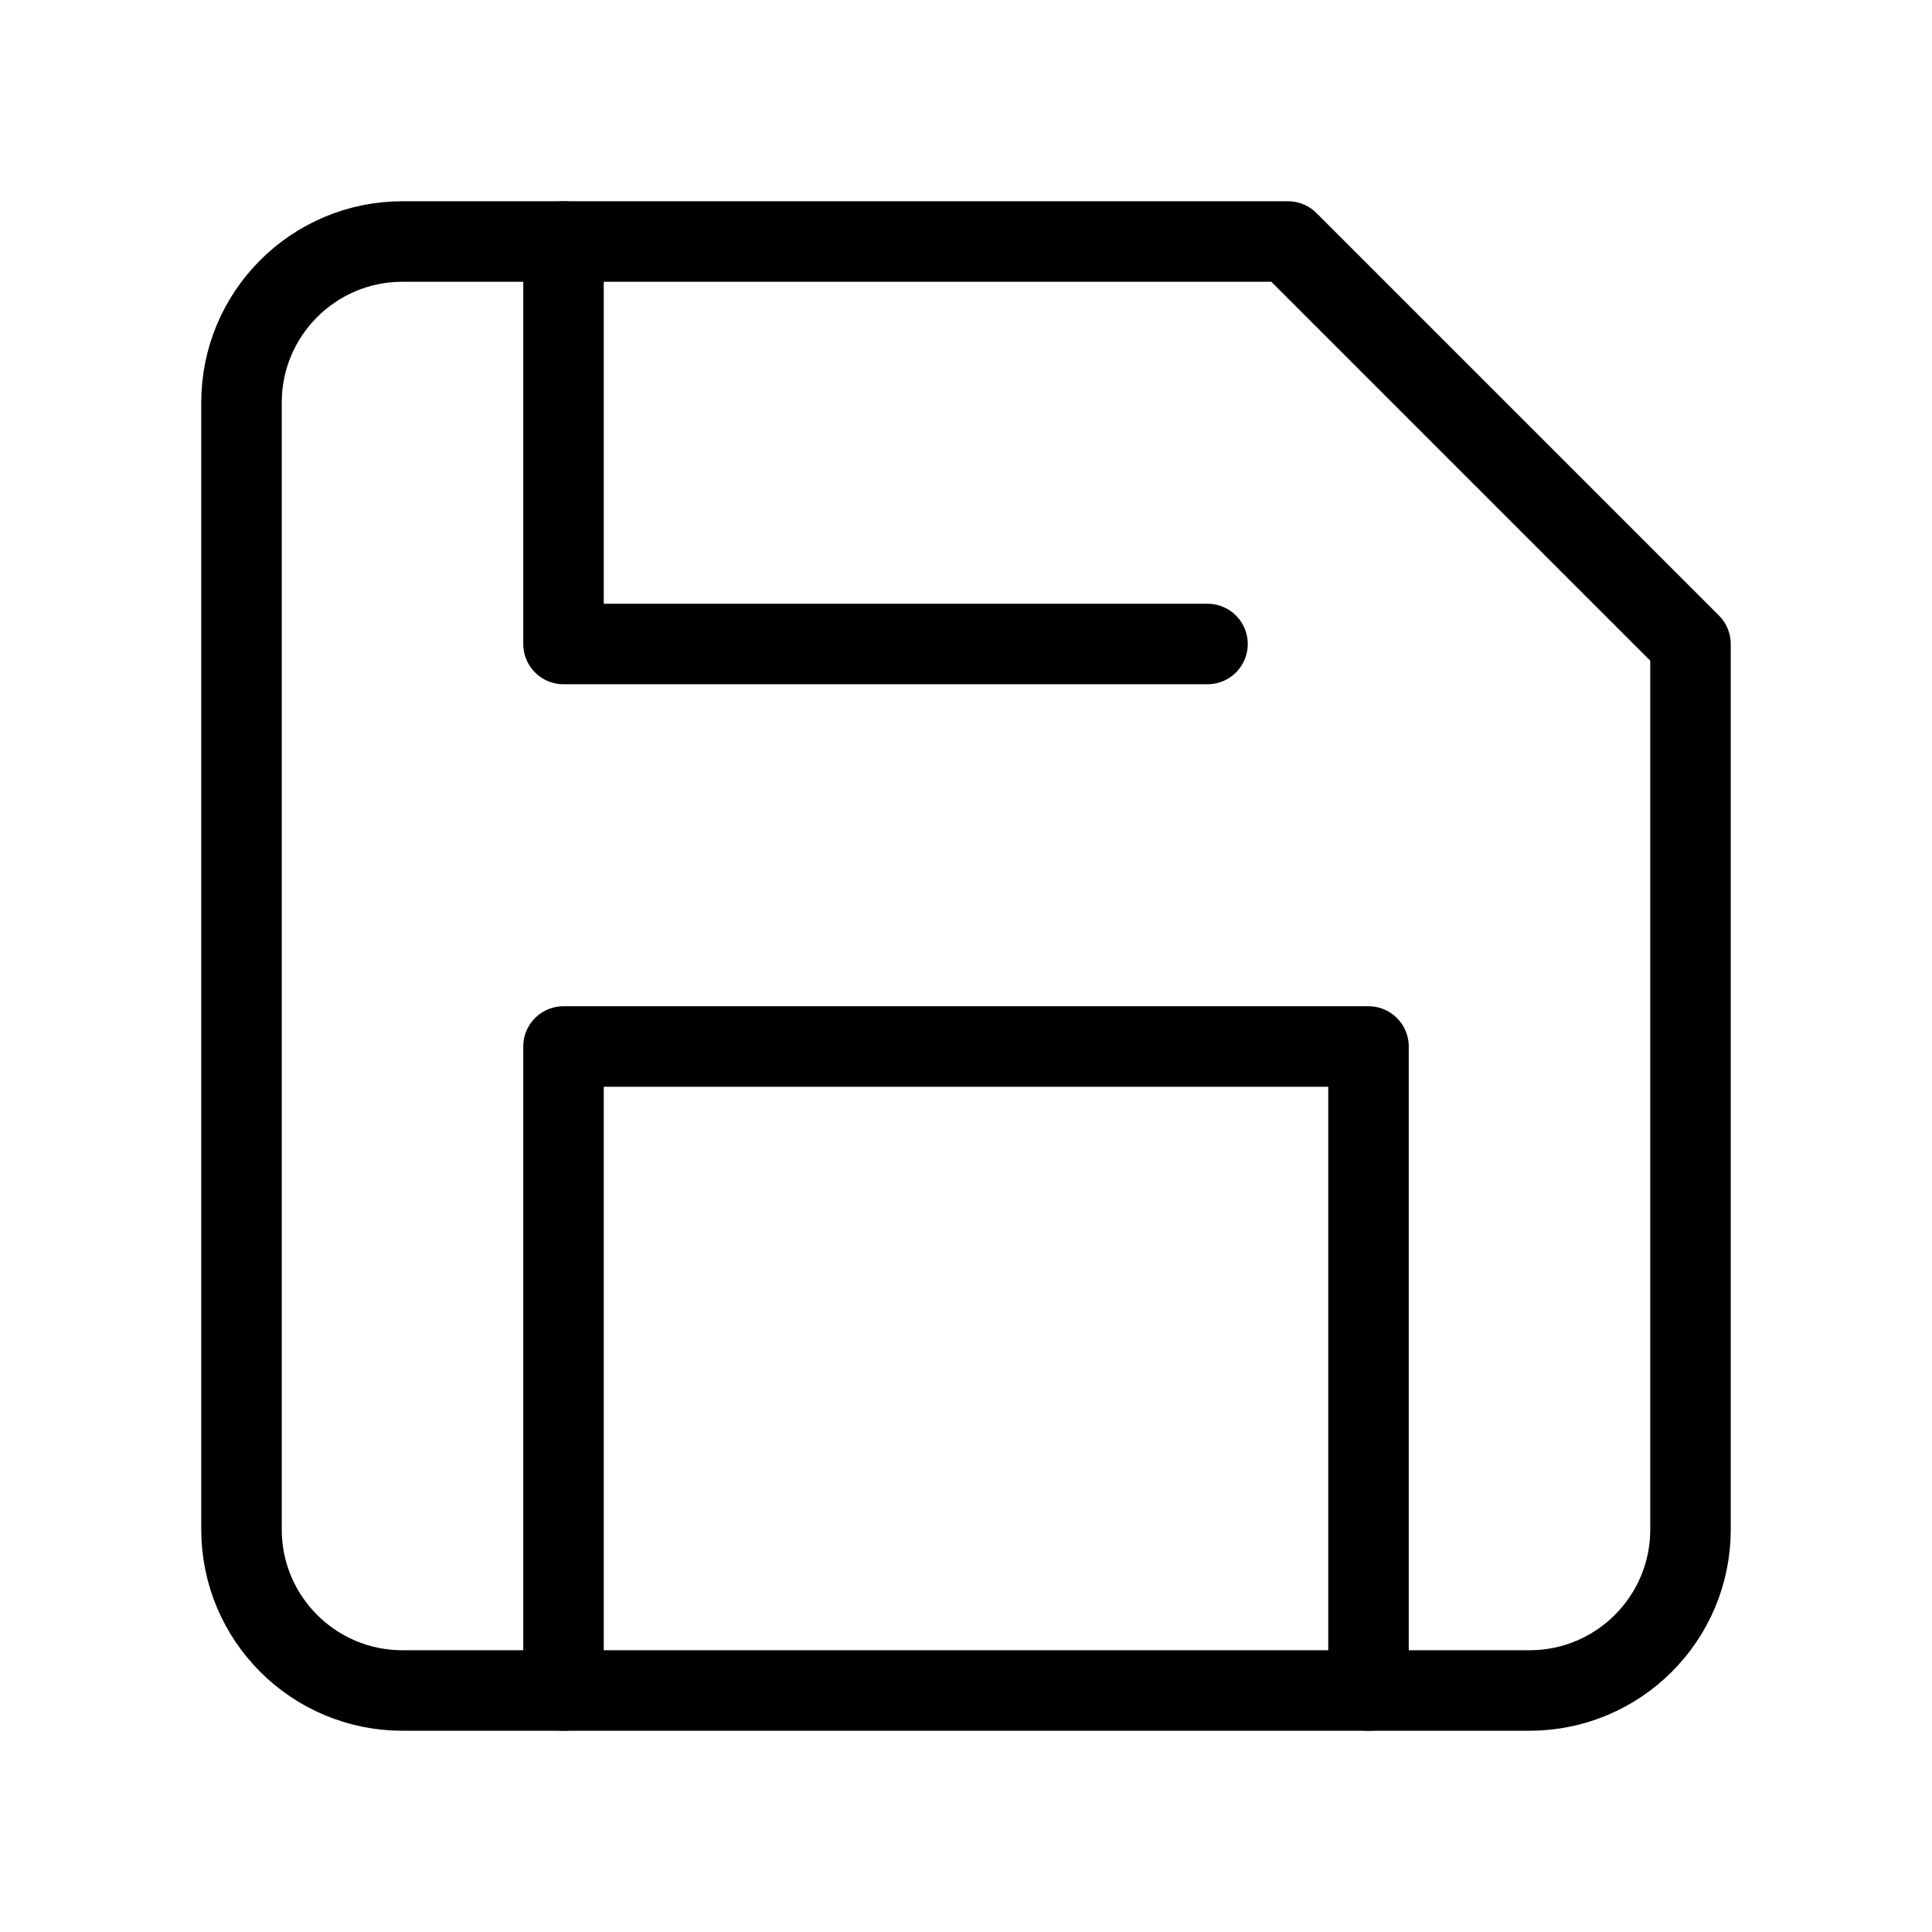
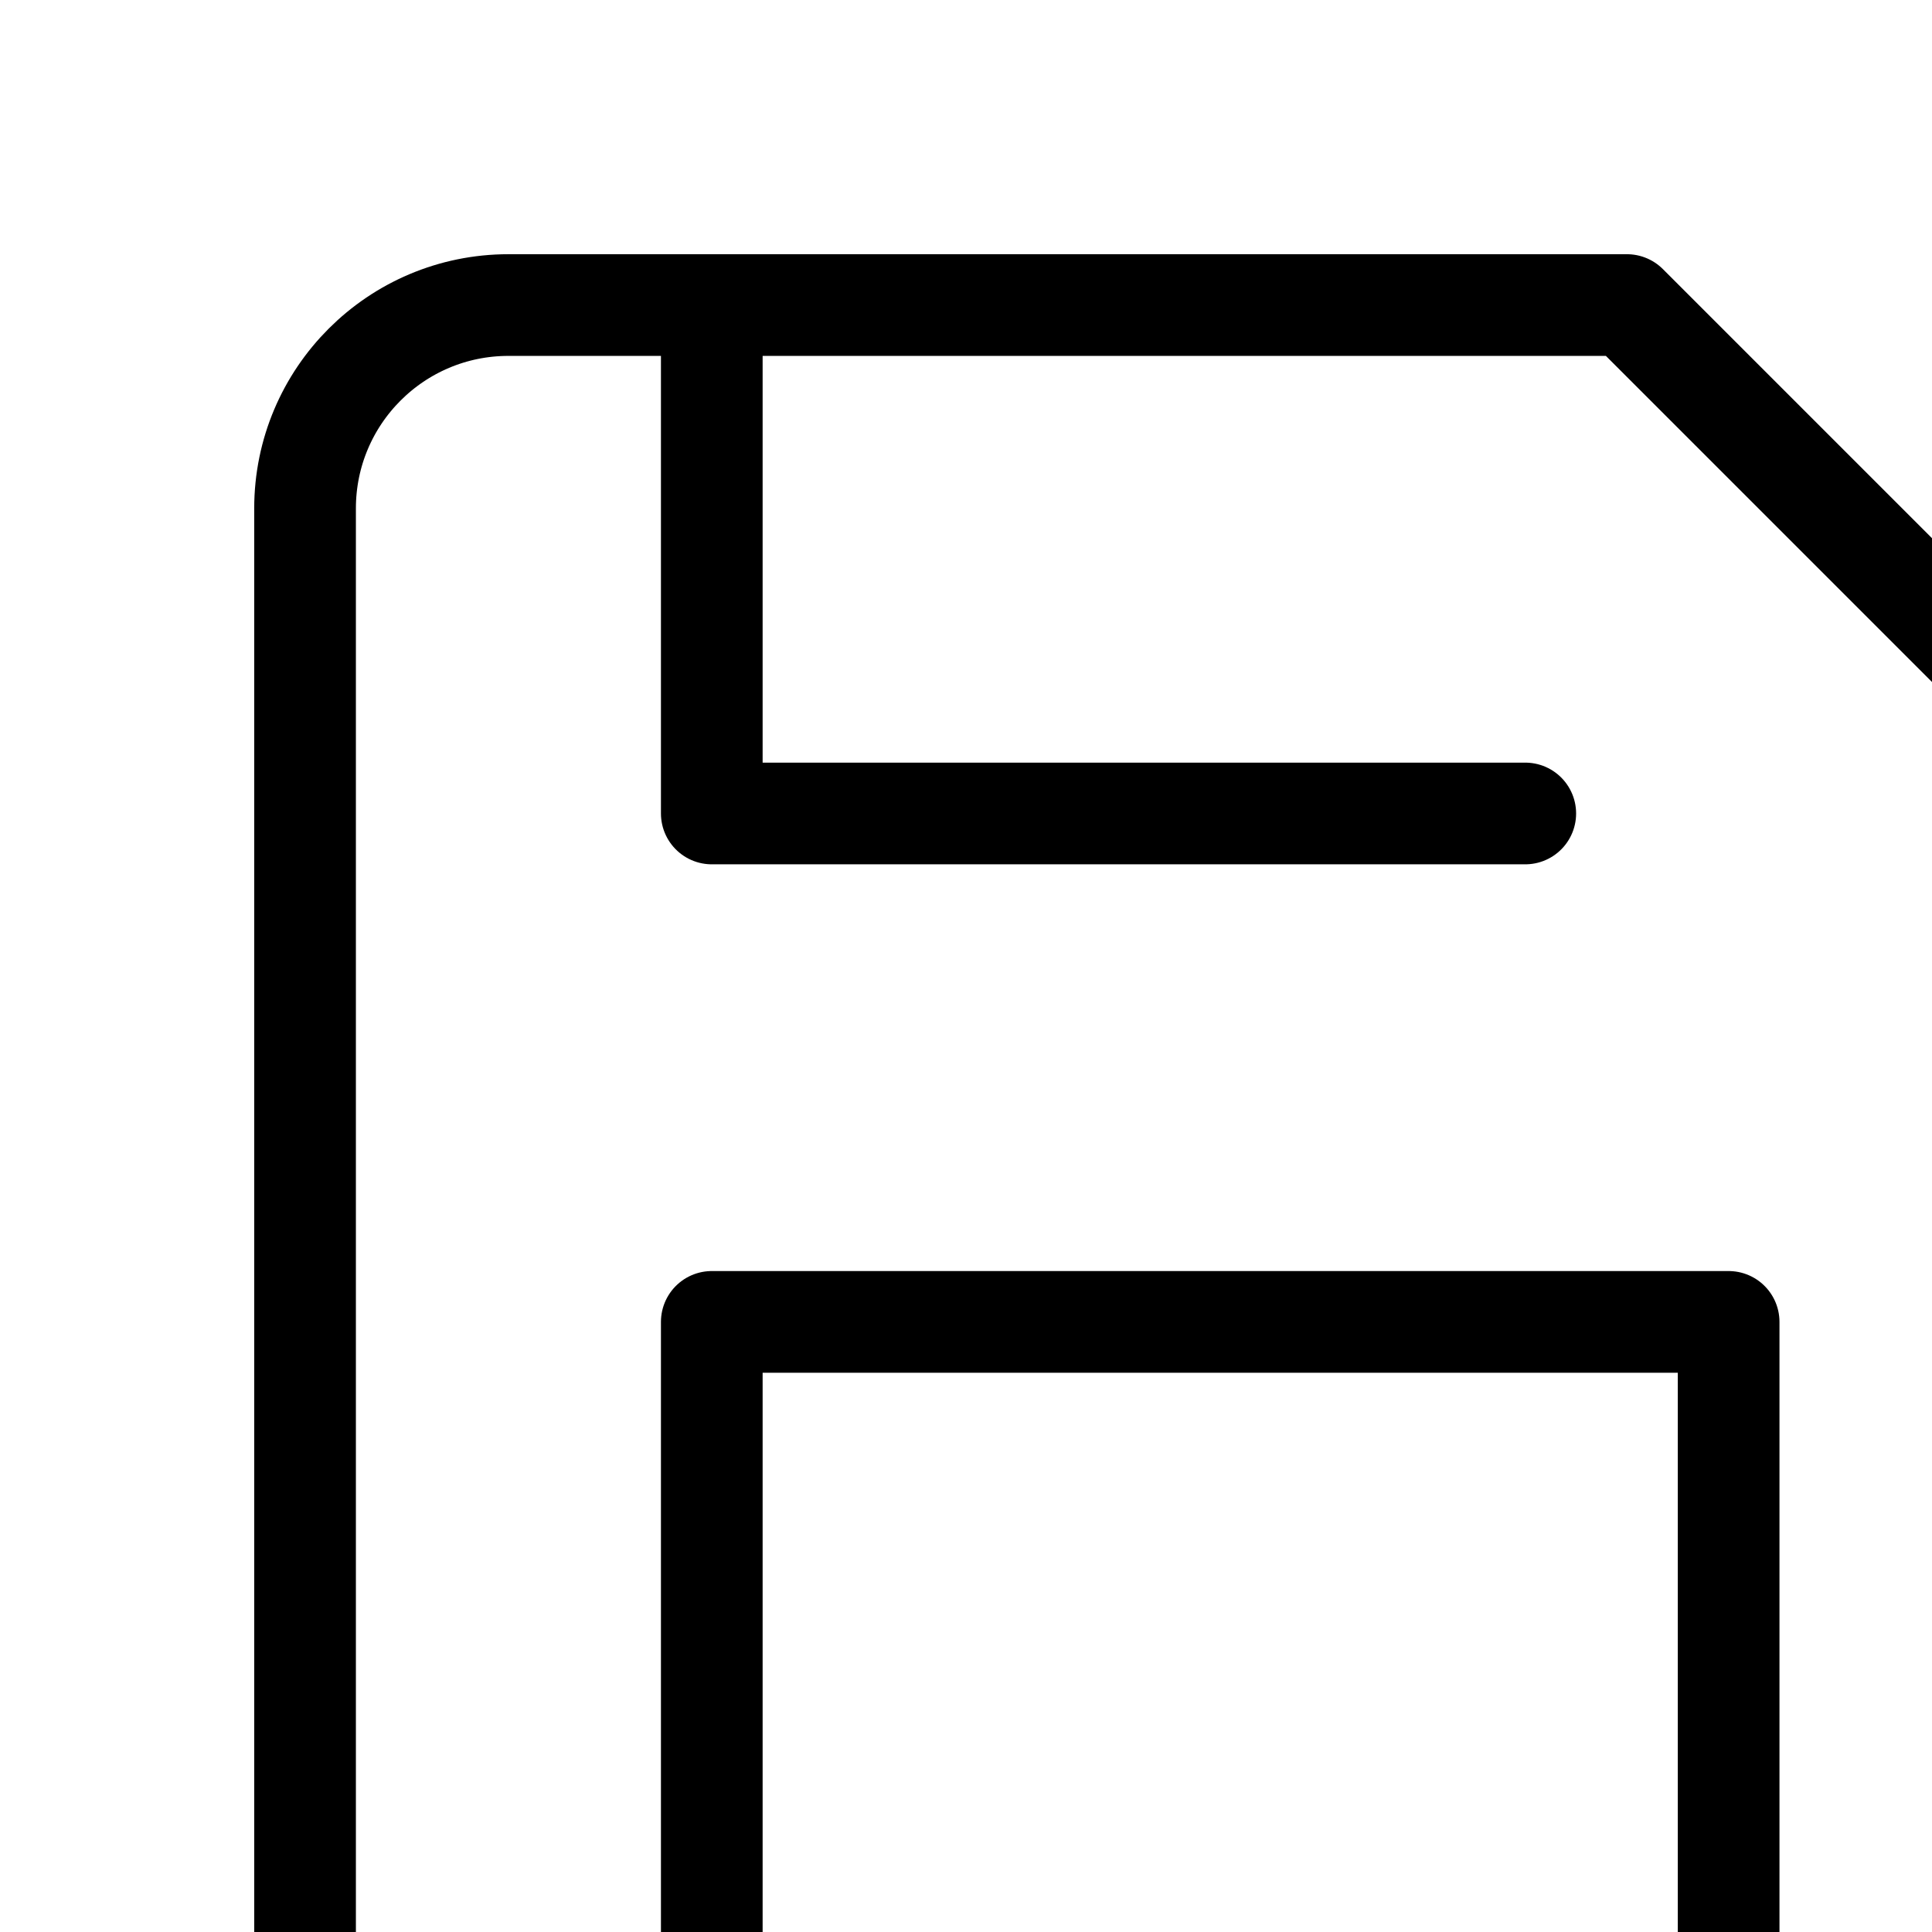
- <svg xmlns="http://www.w3.org/2000/svg" width="24" height="24" viewBox="0 0 24 24" fill="none" stroke="currentColor" stroke-linecap="round" stroke-linejoin="round" class="rx-icons rxicons-save">
+ <svg xmlns="http://www.w3.org/2000/svg" fill="none" stroke="currentColor" stroke-linecap="round" stroke-linejoin="round" class="rx-icons rxicons-save">
  <path d="M19 21H5a2 2 0 0 1-2-2V5a2 2 0 0 1 2-2h11l5 5v11a2 2 0 0 1-2 2" />
  <path d="M17 21v-8H7v8M7 3v5h8" />
</svg>
